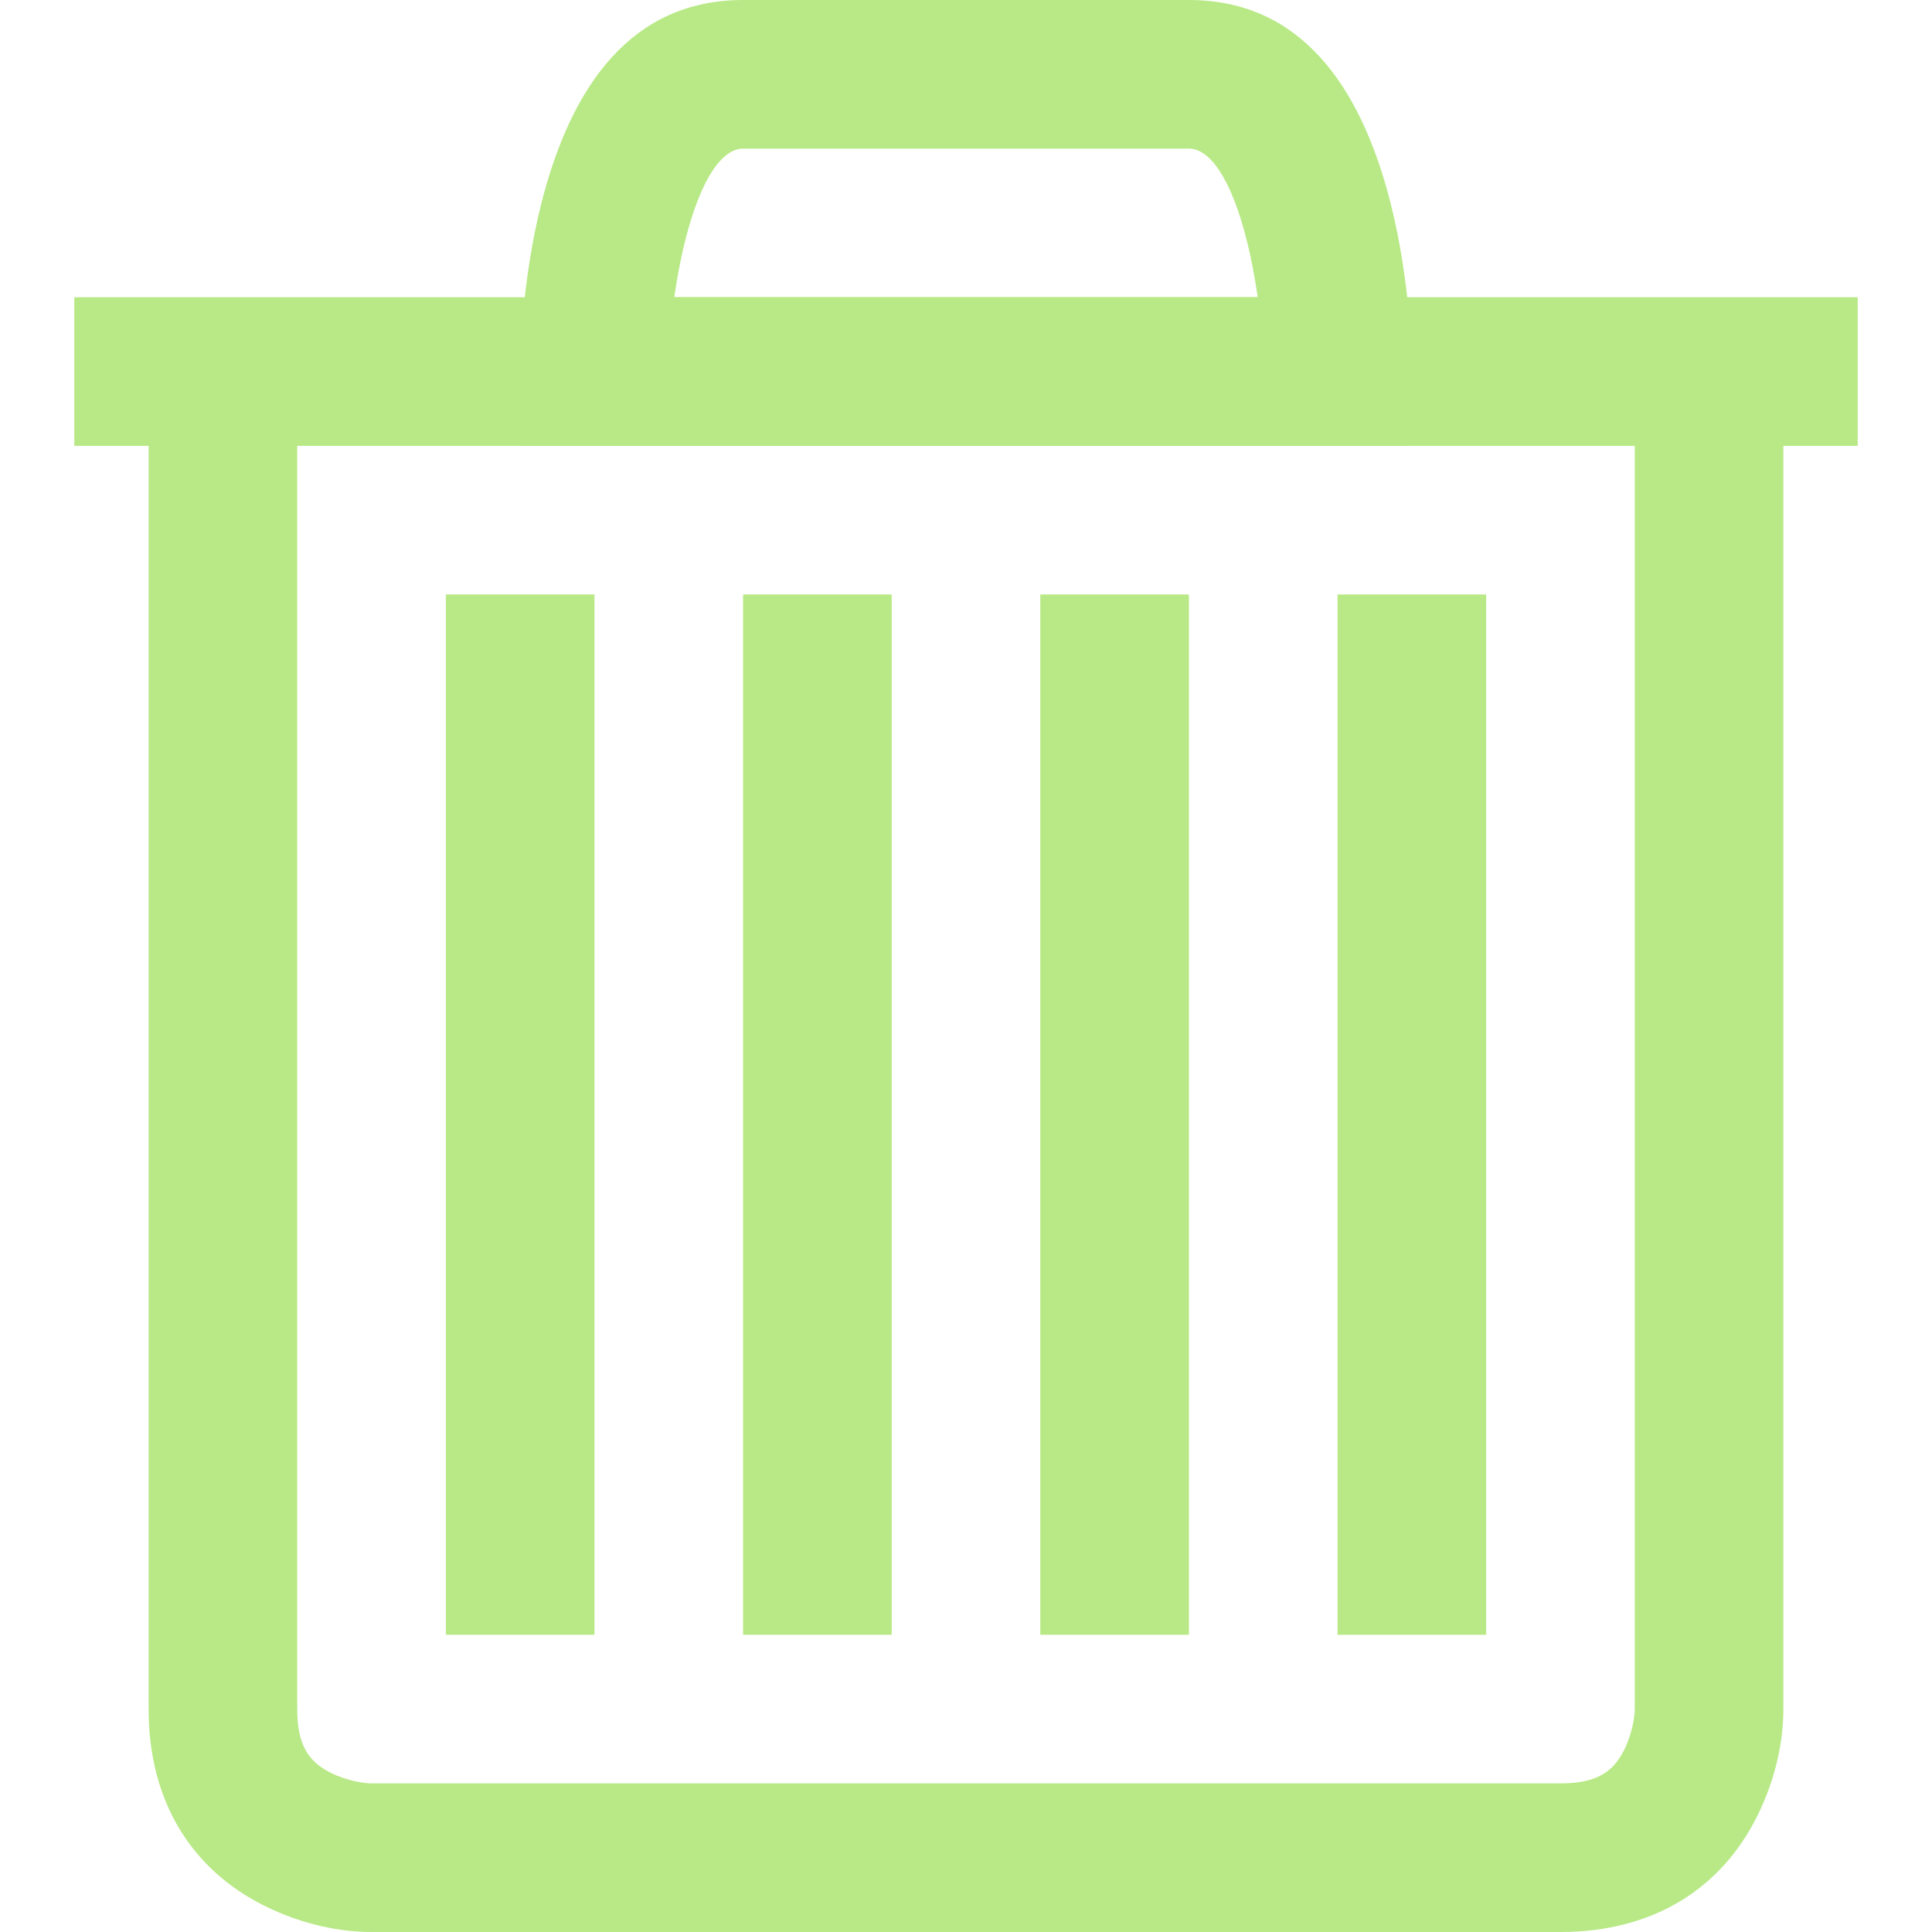
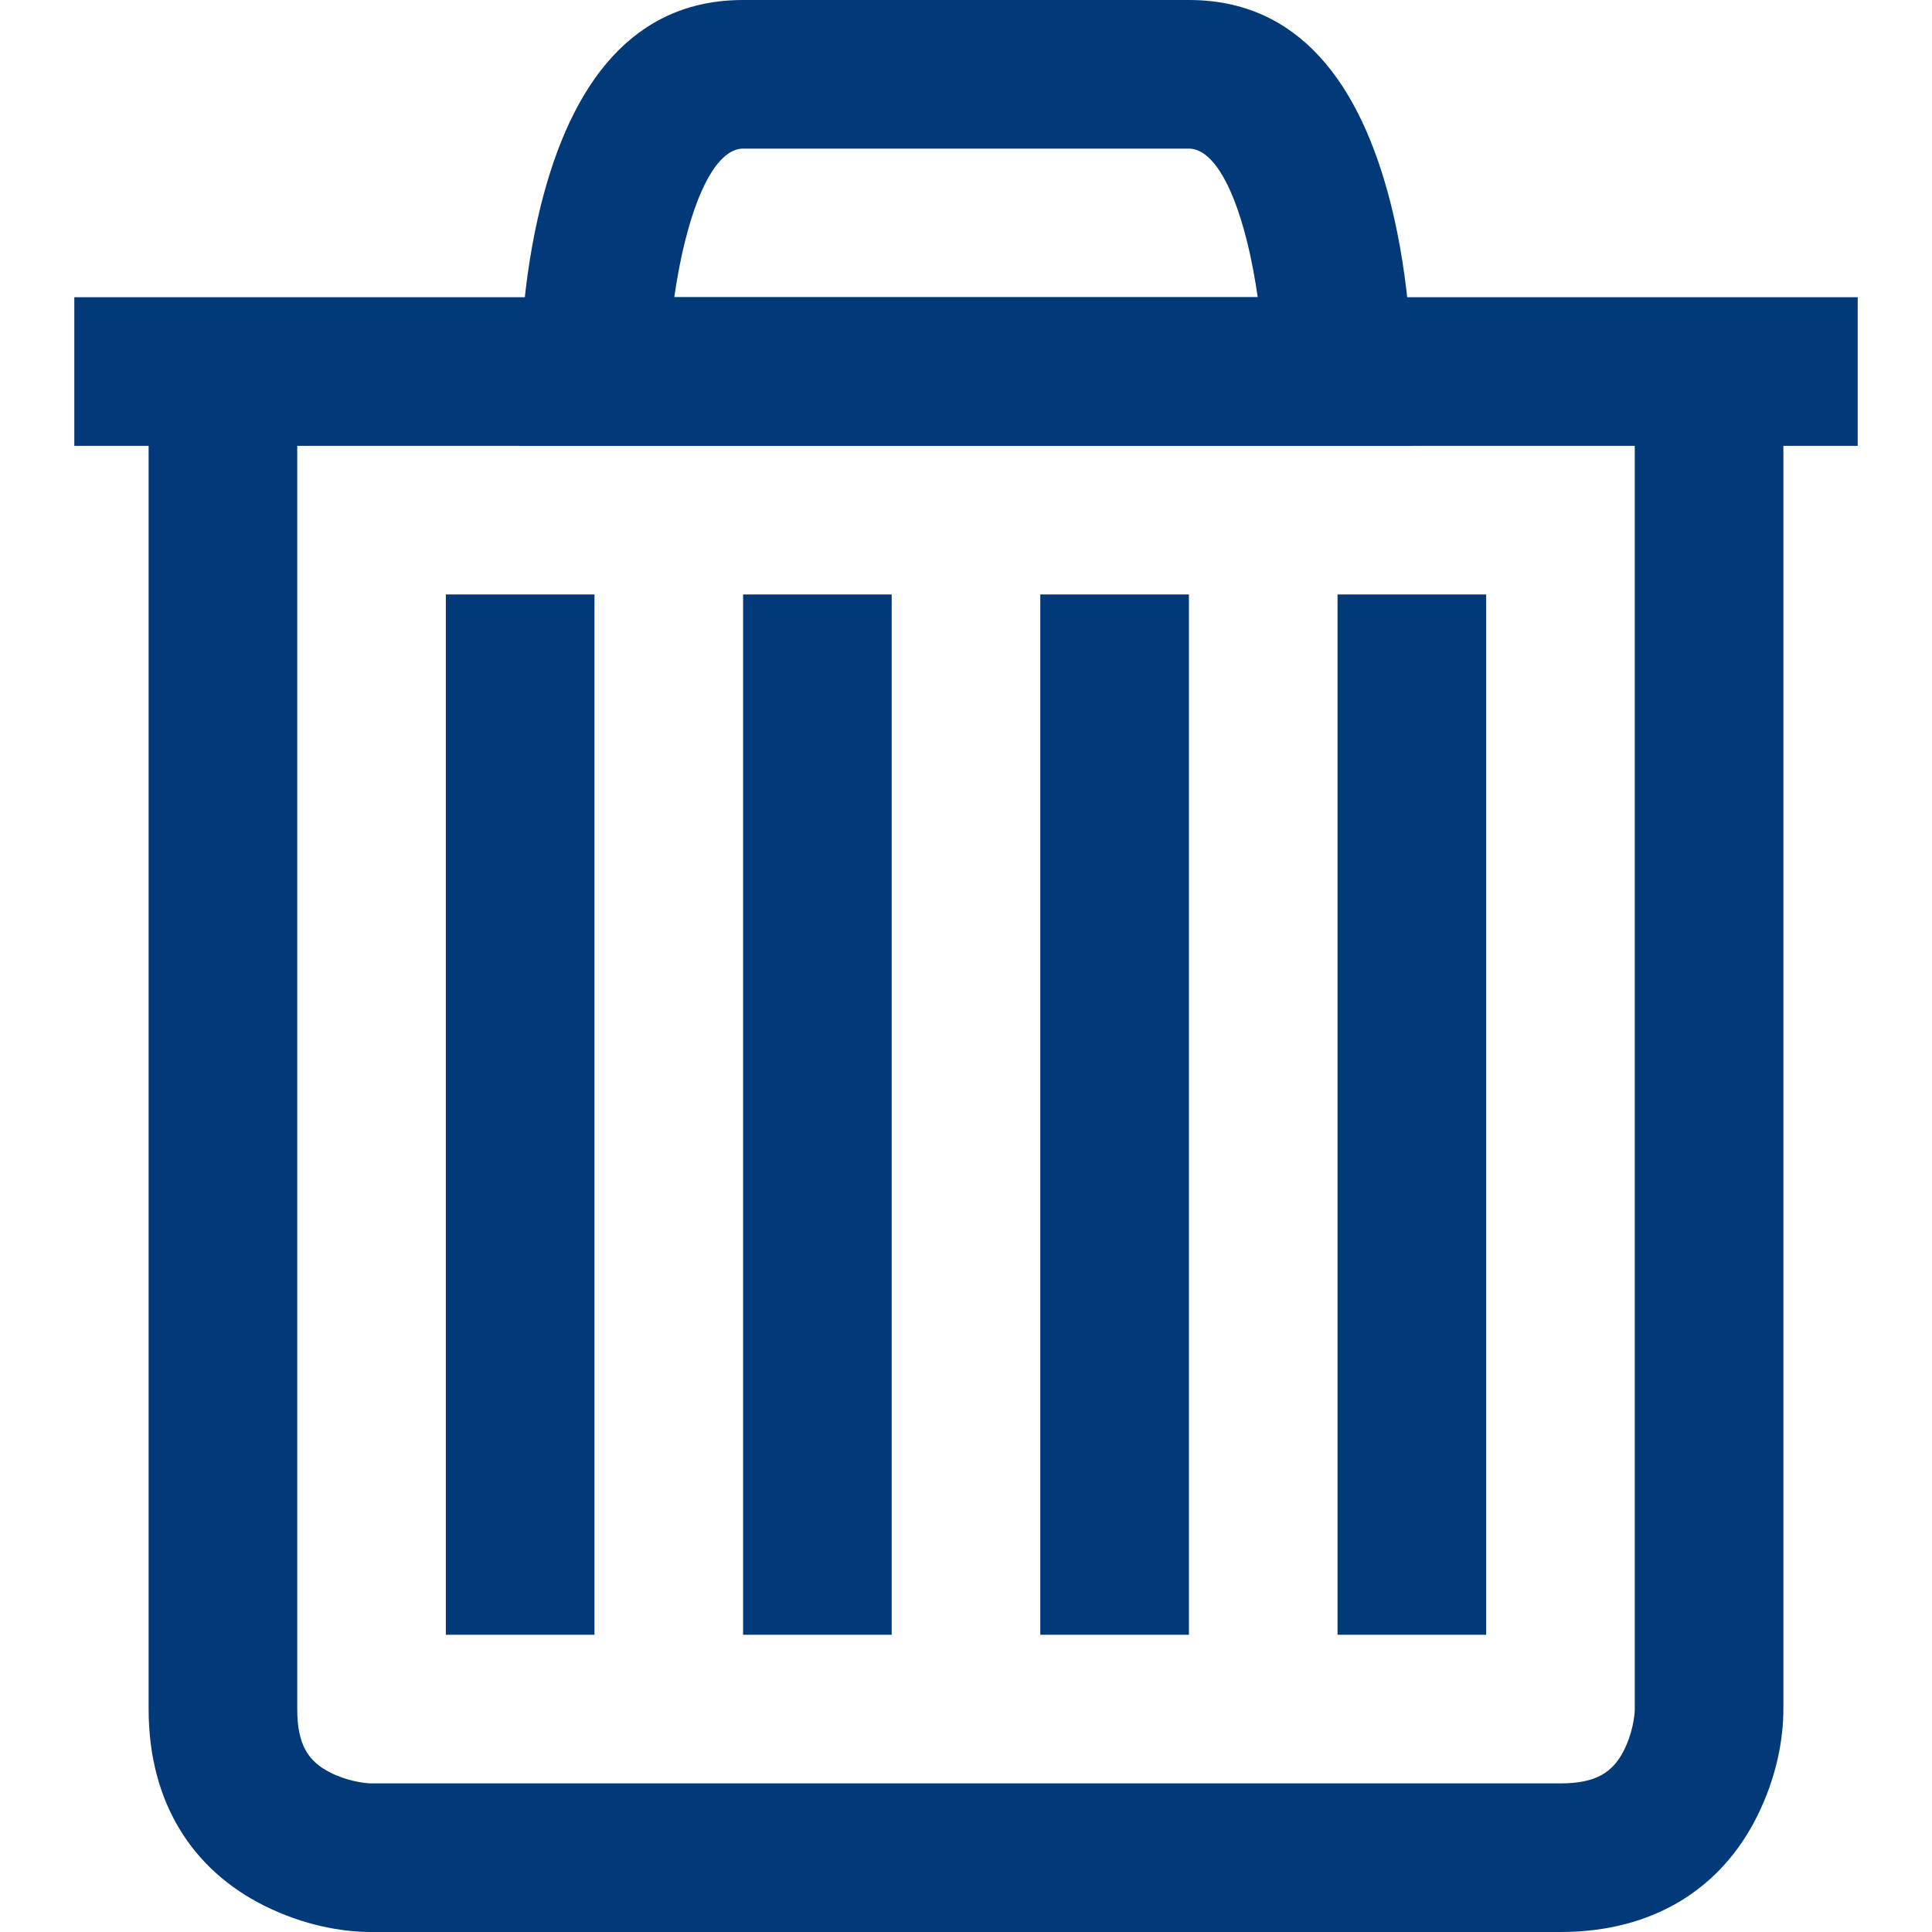
<svg xmlns="http://www.w3.org/2000/svg" width="13px" height="13px" viewBox="0 0 13 13" version="1.1">
  <defs />
  <g id="Page-1" stroke="none" stroke-width="1" fill="none" fill-rule="evenodd">
-     <g id="trash" fill="#B8E986">
+     <g id="trash" fill="#023979">
      <path d="M1,11.5 C1,12.134 1.3,12.584 1.776,12.822 C2.046,12.957 2.304,13 2.5,13 L10.5,13 C11.134,13 11.584,12.7 11.822,12.224 C11.957,11.954 12,11.696 12,11.5 L12,3 L12.5,3 L12.5,2 L0.5,2 L0.5,3 L1,3 L1,11.5 Z M2,3 L11,3 L11,11.5 C11,11.554 10.981,11.671 10.928,11.776 C10.853,11.925 10.741,12 10.5,12 L2.5,12 C2.446,12 2.329,11.981 2.224,11.928 C2.075,11.853 2,11.741 2,11.5 L2,3 Z" id="Path-8" />
      <path d="M4.61,1.621 C4.717,1.194 4.862,1 5,1 L8,1 C8.138,1 8.283,1.194 8.39,1.621 C8.422,1.748 8.445,1.877 8.463,2 L4.537,2 C4.555,1.877 4.578,1.748 4.61,1.621 Z M3.5,2.5 L3.5,3 L9.5,3 L9.5,2.5 C9.5,2.424 9.496,2.302 9.483,2.146 C9.461,1.887 9.422,1.627 9.36,1.379 C9.154,0.556 8.737,0 8,0 L5,0 C4.263,0 3.846,0.556 3.64,1.379 C3.578,1.627 3.539,1.887 3.517,2.146 C3.504,2.302 3.5,2.424 3.5,2.5 Z" id="Path-9" />
      <path d="M7,4 L7,11 L8,11 L8,4 L7,4 Z M9,4 L9,11 L10,11 L10,4 L9,4 Z M5,4 L5,11 L6,11 L6,4 L5,4 Z M3,4 L3,11 L4,11 L4,4 L3,4 Z" id="Combined-Shape" />
    </g>
  </g>
</svg>
